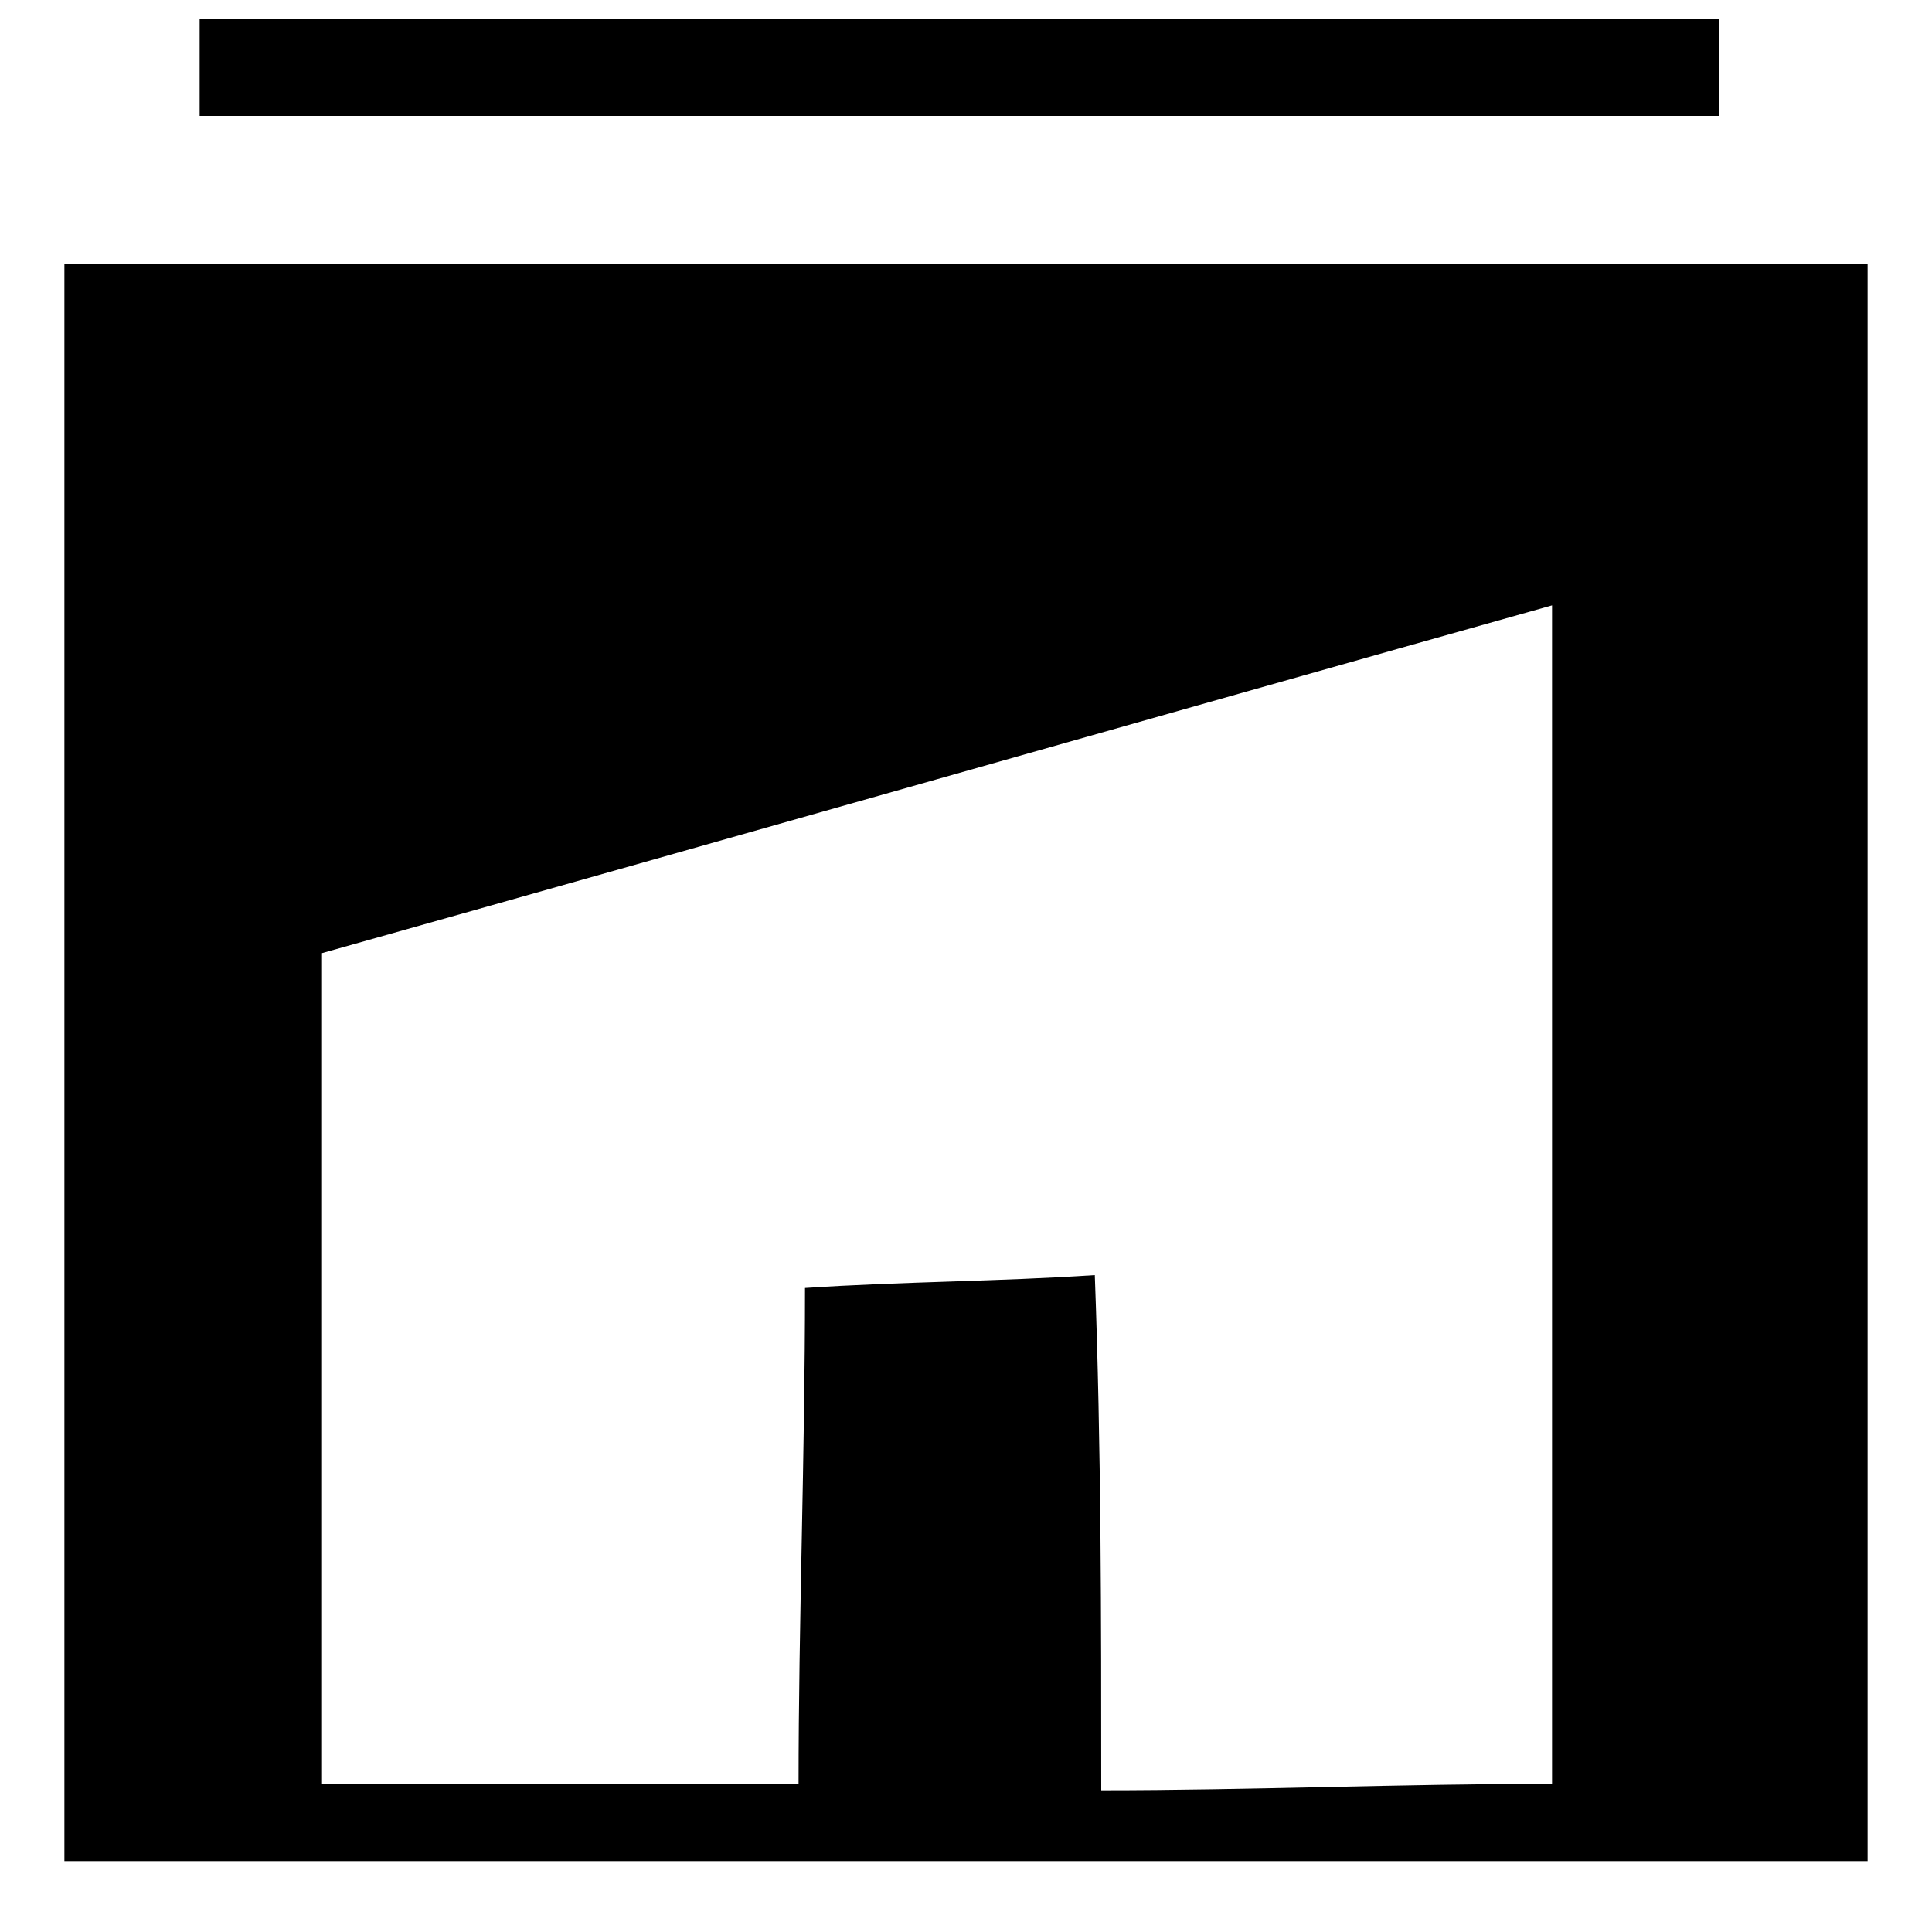
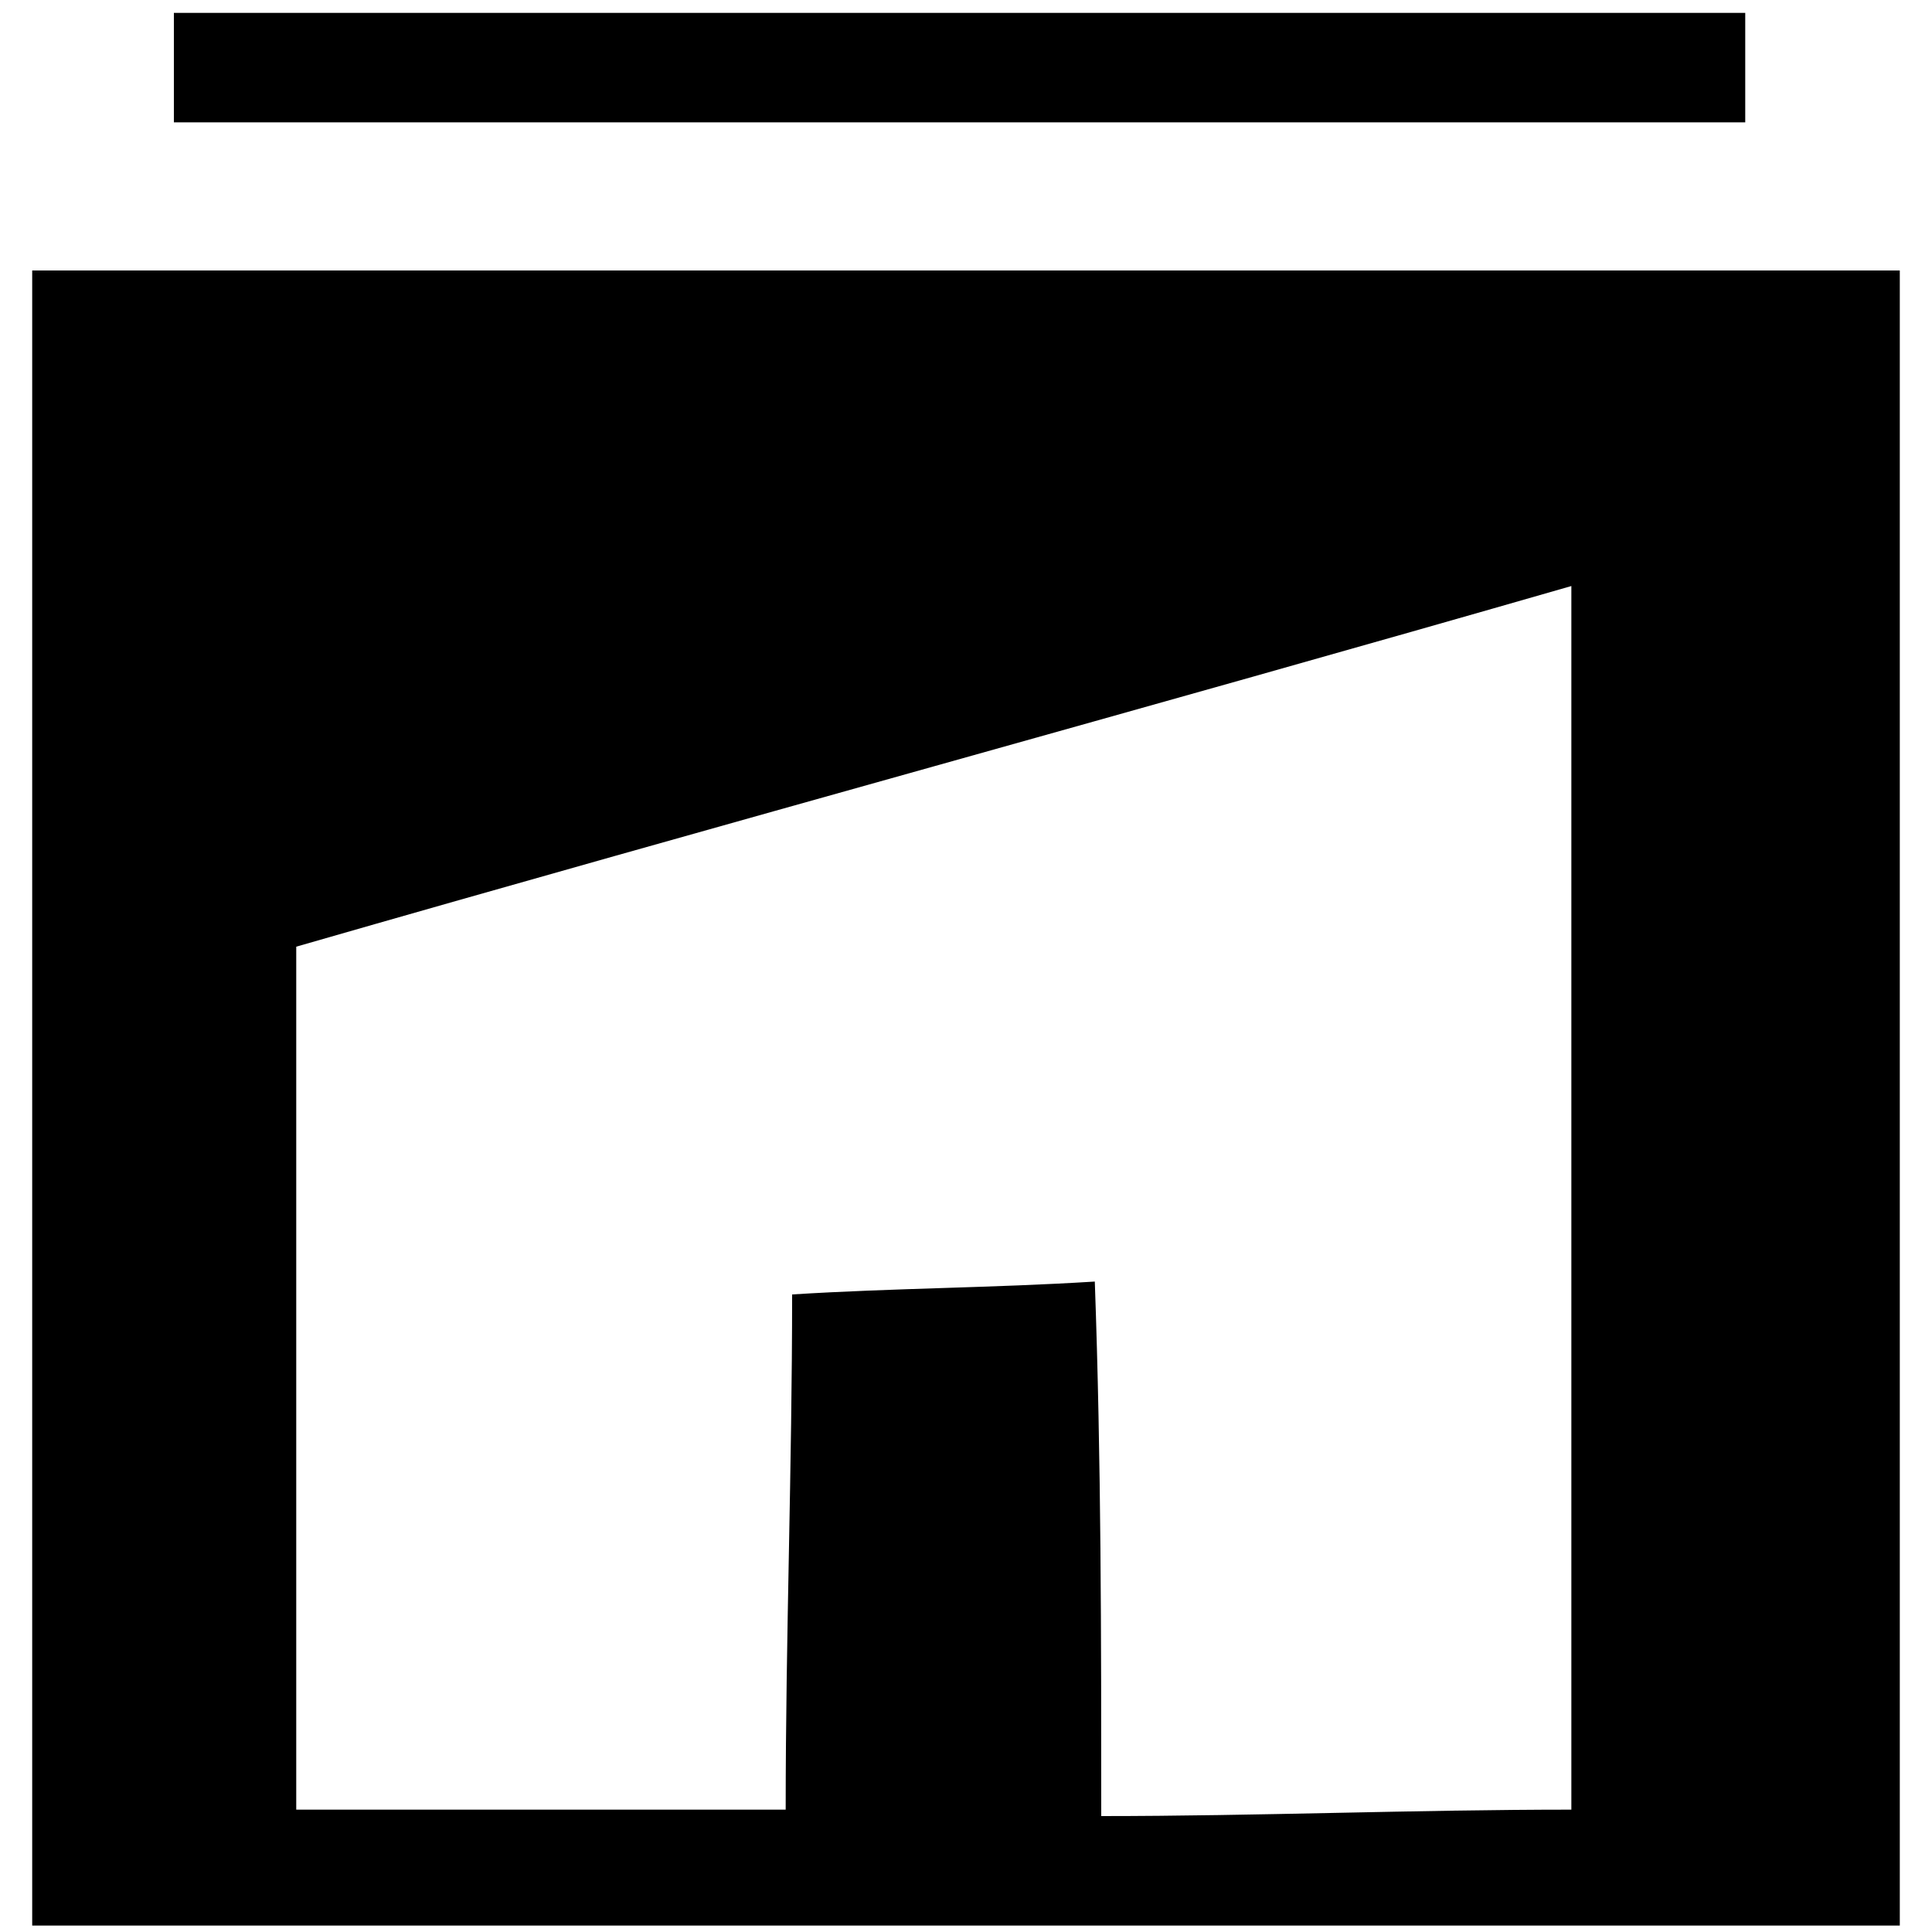
- <svg xmlns="http://www.w3.org/2000/svg" xml:space="preserve" style="enable-background:new 0 0 30 30" viewBox="0 0 30 30">
-   <path d="M1 4.1v24.8h28V4.1H1zm23.1 23.6c-2.3 0-4.7.1-7 .1 0-2.7 0-5.3-.1-8-1.5.1-3 .1-4.5.2 0 2.6-.1 5.2-.1 7.7H5V14.8c6.4-1.8 12.7-3.6 19.1-5.4v18.3zM3.1.3h23.6v1.5H3.1z" />
+ <svg xmlns="http://www.w3.org/2000/svg" version="1.1" id="Layer_1" x="0px" y="0px" viewBox="0 0 30 30" style="enable-background:new 0 0 30 30;" xml:space="preserve">
+   <g>
+     <path d="M0.5,4.2v25.7h29V4.2H0.5z M24.4,28.1c-2.4,0-4.9,0.1-7.3,0.1c0-2.8,0-5.5-0.1-8.3c-1.6,0.1-3.1,0.1-4.7,0.2   c0,2.7-0.1,5.3-0.1,8c-2.5,0-5.1,0-7.6,0c0-4.5,0-8.9,0-13.4c6.6-1.9,13.2-3.7,19.8-5.6V28.1z" />
+     <rect x="2.7" y="0.2" width="24.4" height="1.7" />
+   </g>
</svg>
